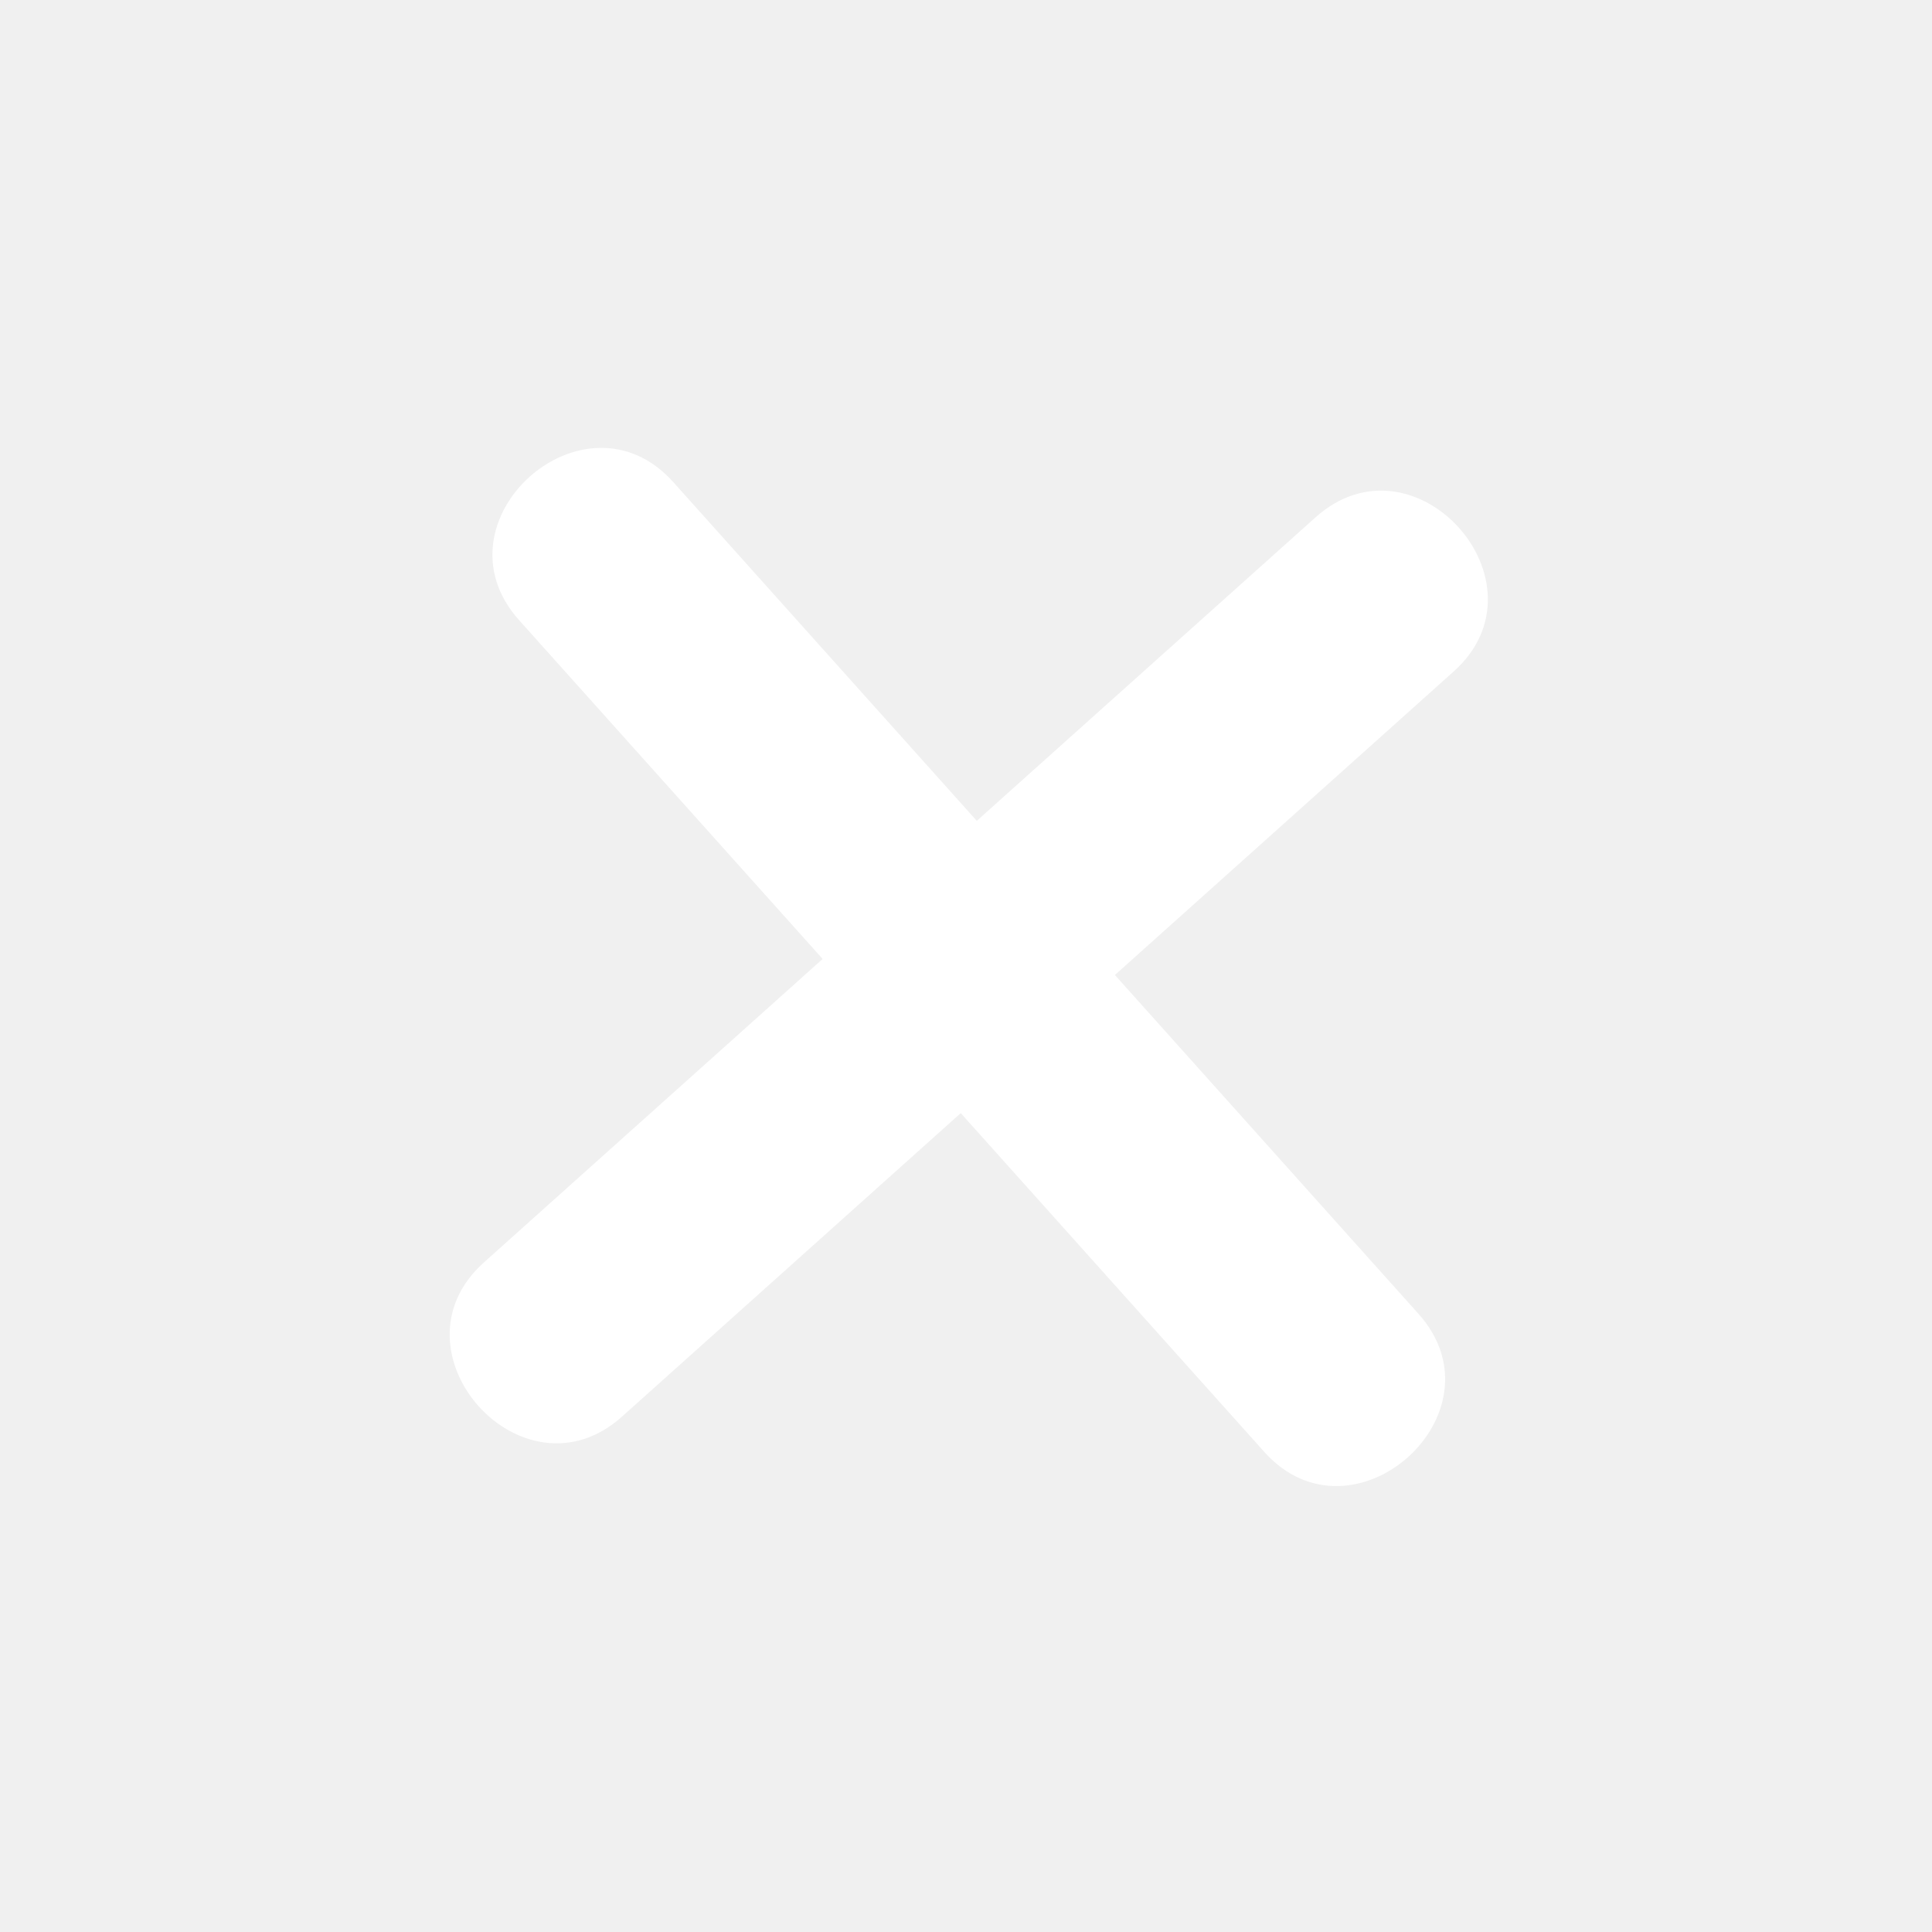
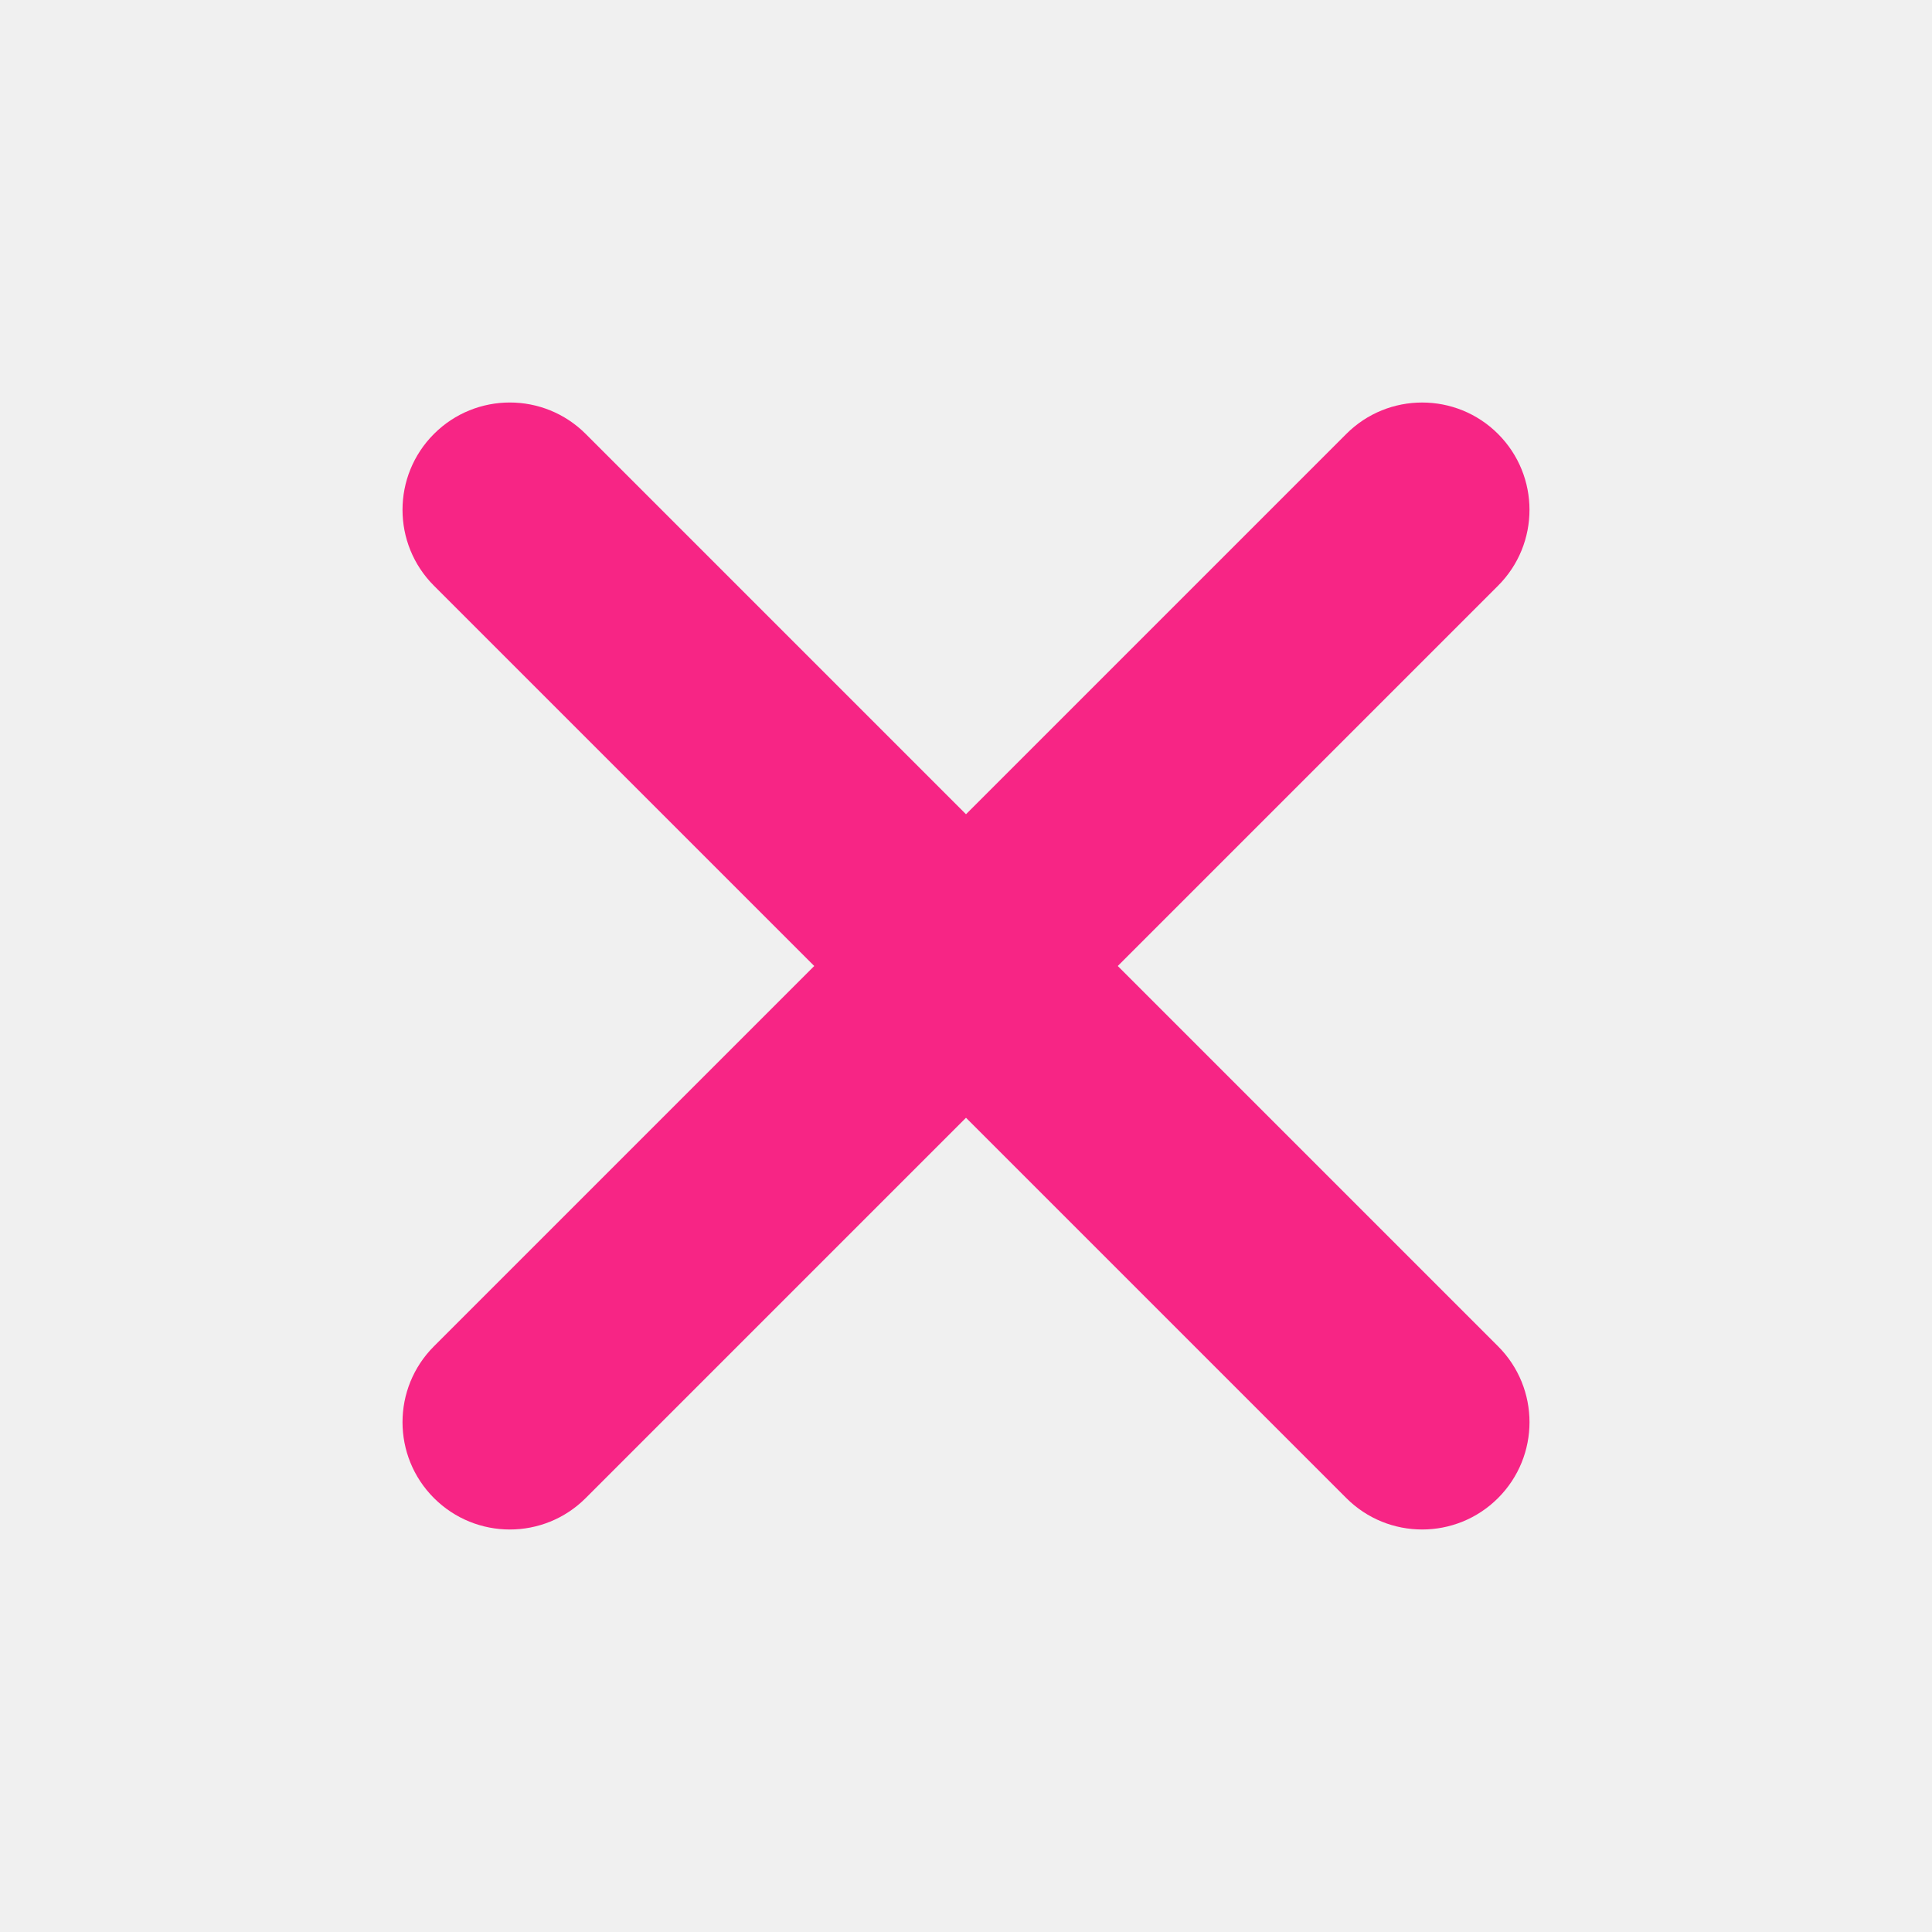
- <svg xmlns="http://www.w3.org/2000/svg" width="311" height="311" viewBox="0 0 311 311" fill="none">
-   <path d="M83.558 99.827L203.521 233.722C217.797 249.656 242.635 227.45 228.335 211.489L108.372 77.595C94.096 61.661 69.258 83.867 83.558 99.827Z" fill="white" />
-   <path d="M100.115 228.047L234.01 108.084C249.943 93.808 227.737 68.97 211.777 83.269L77.882 203.232C61.948 217.508 84.154 242.346 100.115 228.047Z" fill="white" />
+ <svg xmlns="http://www.w3.org/2000/svg" viewBox="0,0,256,256" width="40px" height="40px" fill-rule="nonzero">
+   <g fill="#f72585" fill-rule="nonzero" stroke="none" stroke-width="1" stroke-linecap="butt" stroke-linejoin="miter" stroke-miterlimit="10" stroke-dasharray="" stroke-dashoffset="0" font-family="none" font-weight="none" font-size="none" text-anchor="none" style="mix-blend-mode: normal">
+     <g transform="scale(3.55556,3.55556)">
+       <path d="M19,15c-1.023,0 -2.048,0.391 -2.828,1.172c-1.562,1.562 -1.562,4.094 0,5.656l14.172,14.172l-14.172,14.172c-1.562,1.562 -1.562,4.094 0,5.656c0.78,0.78 1.805,1.172 2.828,1.172c1.023,0 2.048,-0.391 2.828,-1.172l14.172,-14.172l14.172,14.172c1.56,1.562 4.095,1.562 5.656,0c1.563,-1.563 1.563,-4.093 0,-5.656l-14.172,-14.172l14.172,-14.172c1.562,-1.562 1.562,-4.094 0,-5.656c-1.56,-1.561 -4.096,-1.562 -5.656,0l-14.172,14.172l-14.172,-14.172c-0.78,-0.78 -1.805,-1.172 -2.828,-1.172z" />
+     </g>
+   </g>
</svg>
